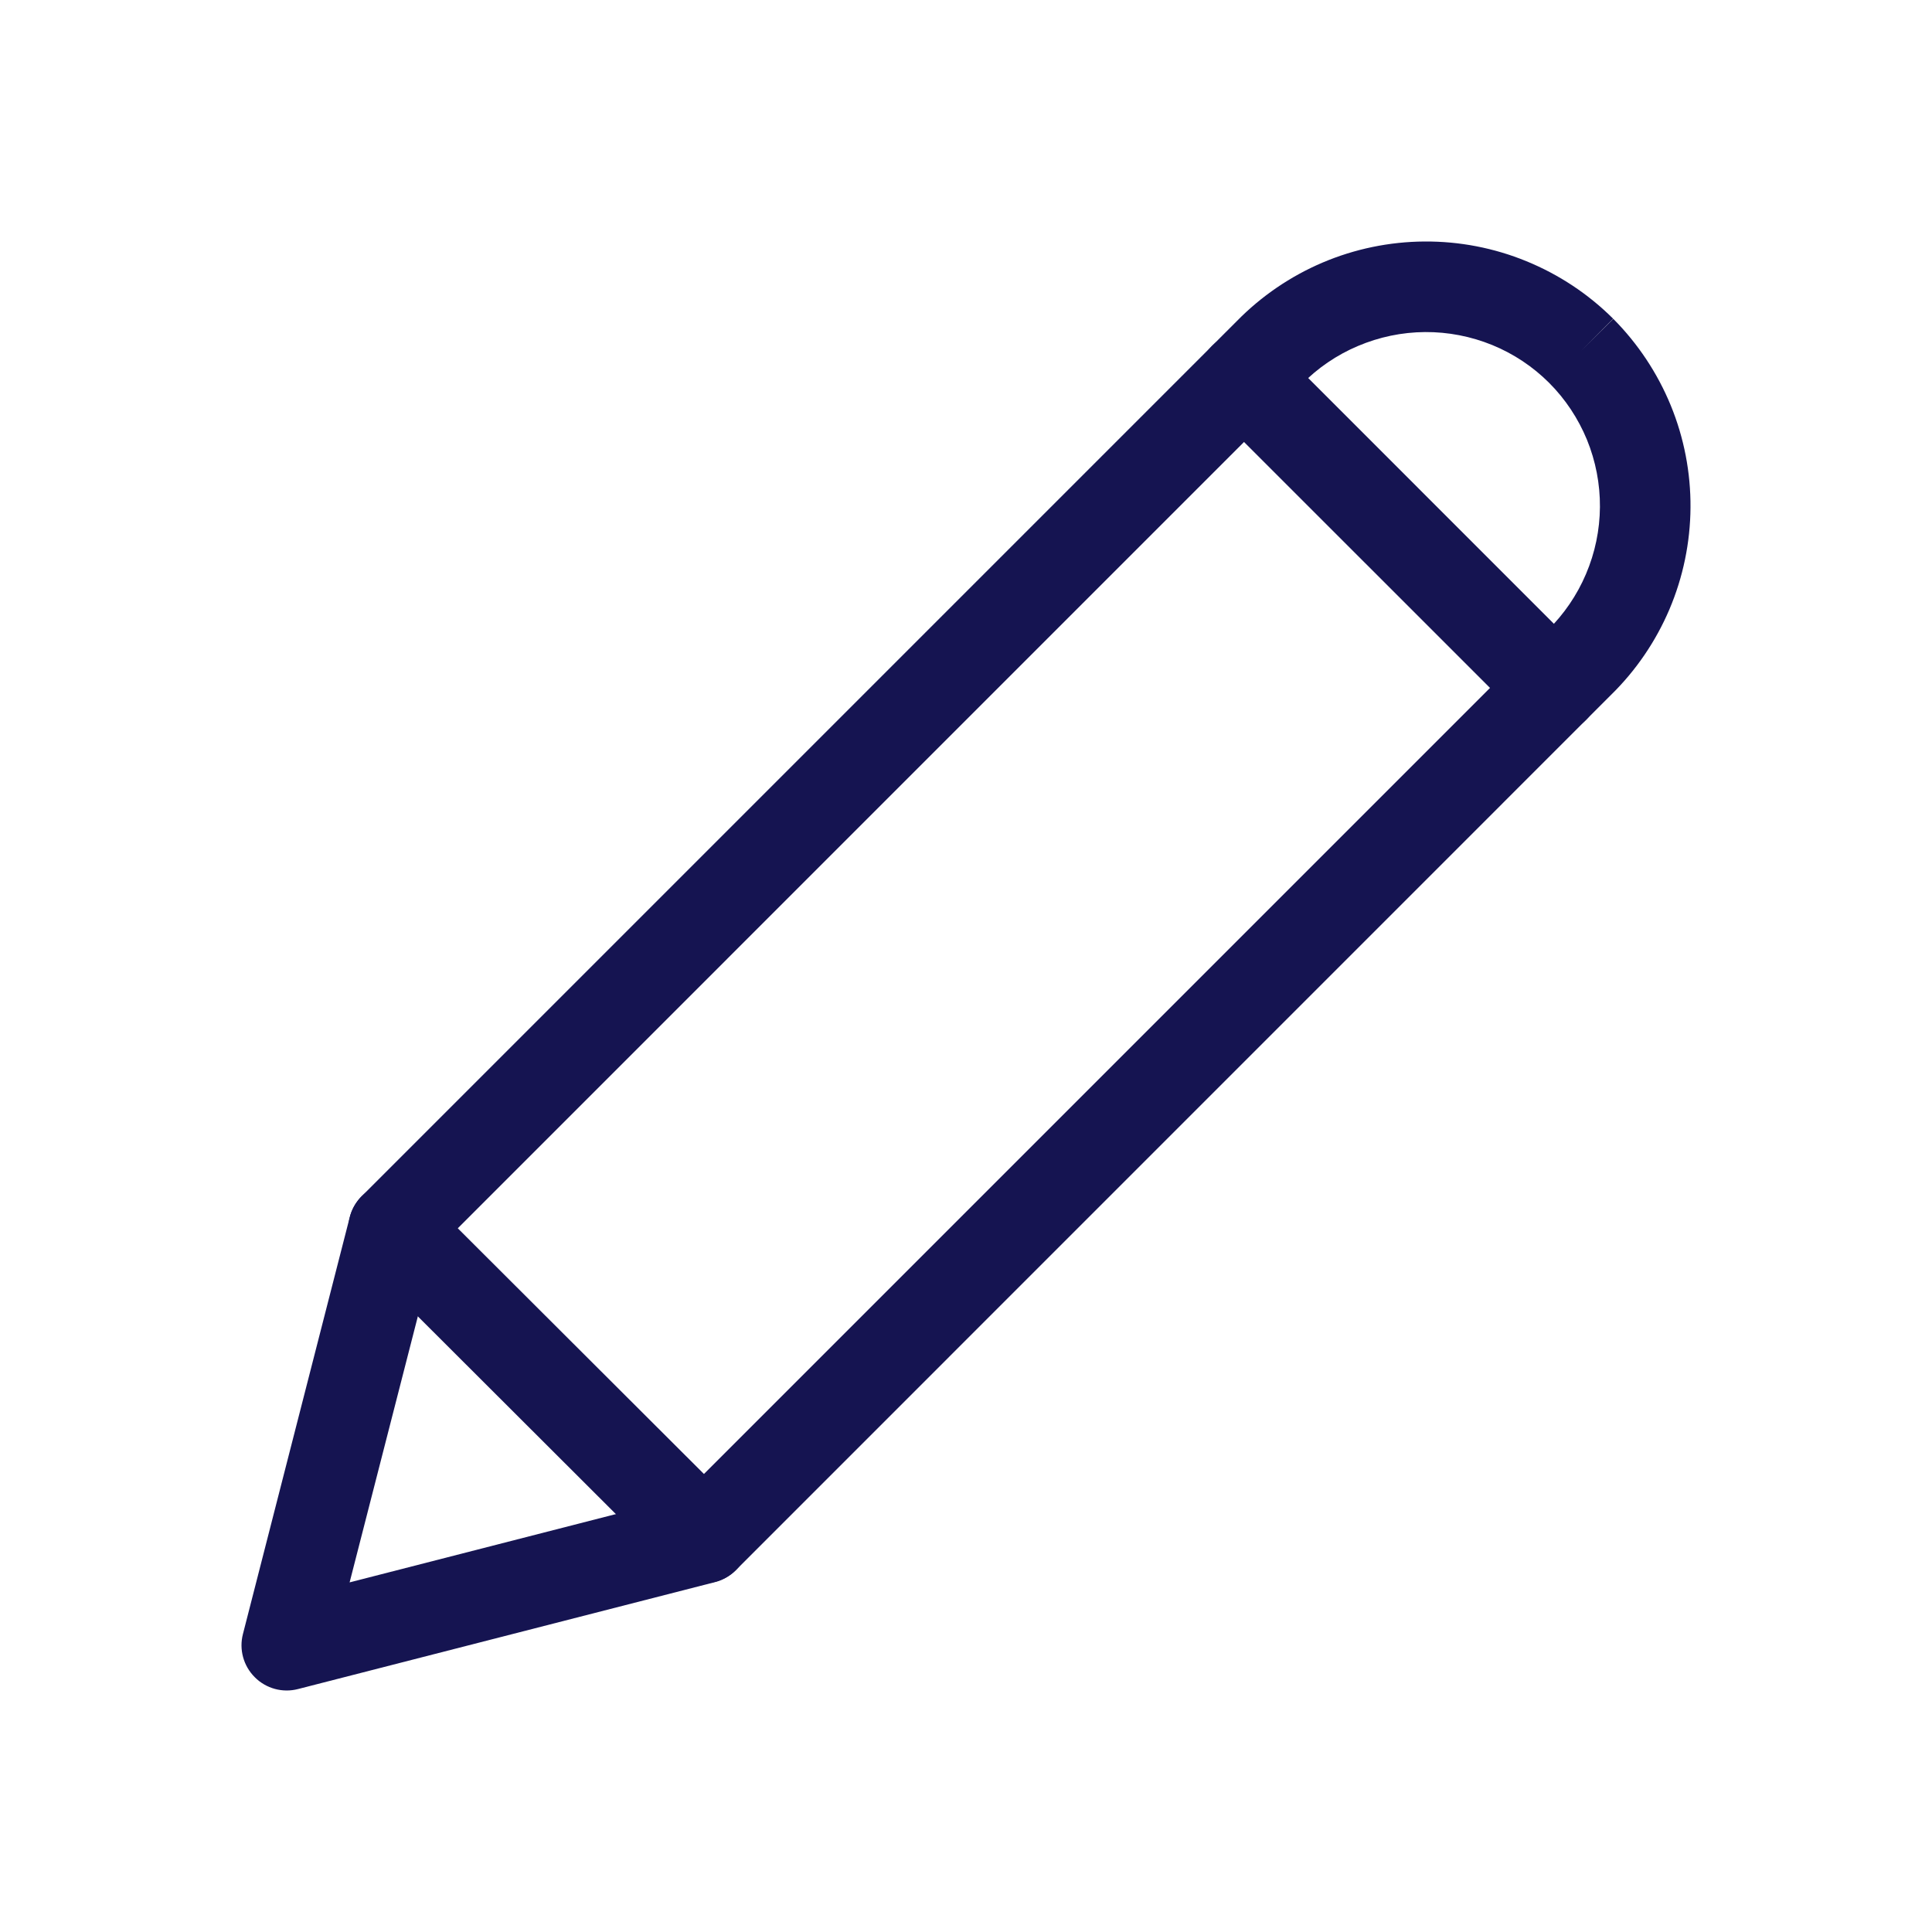
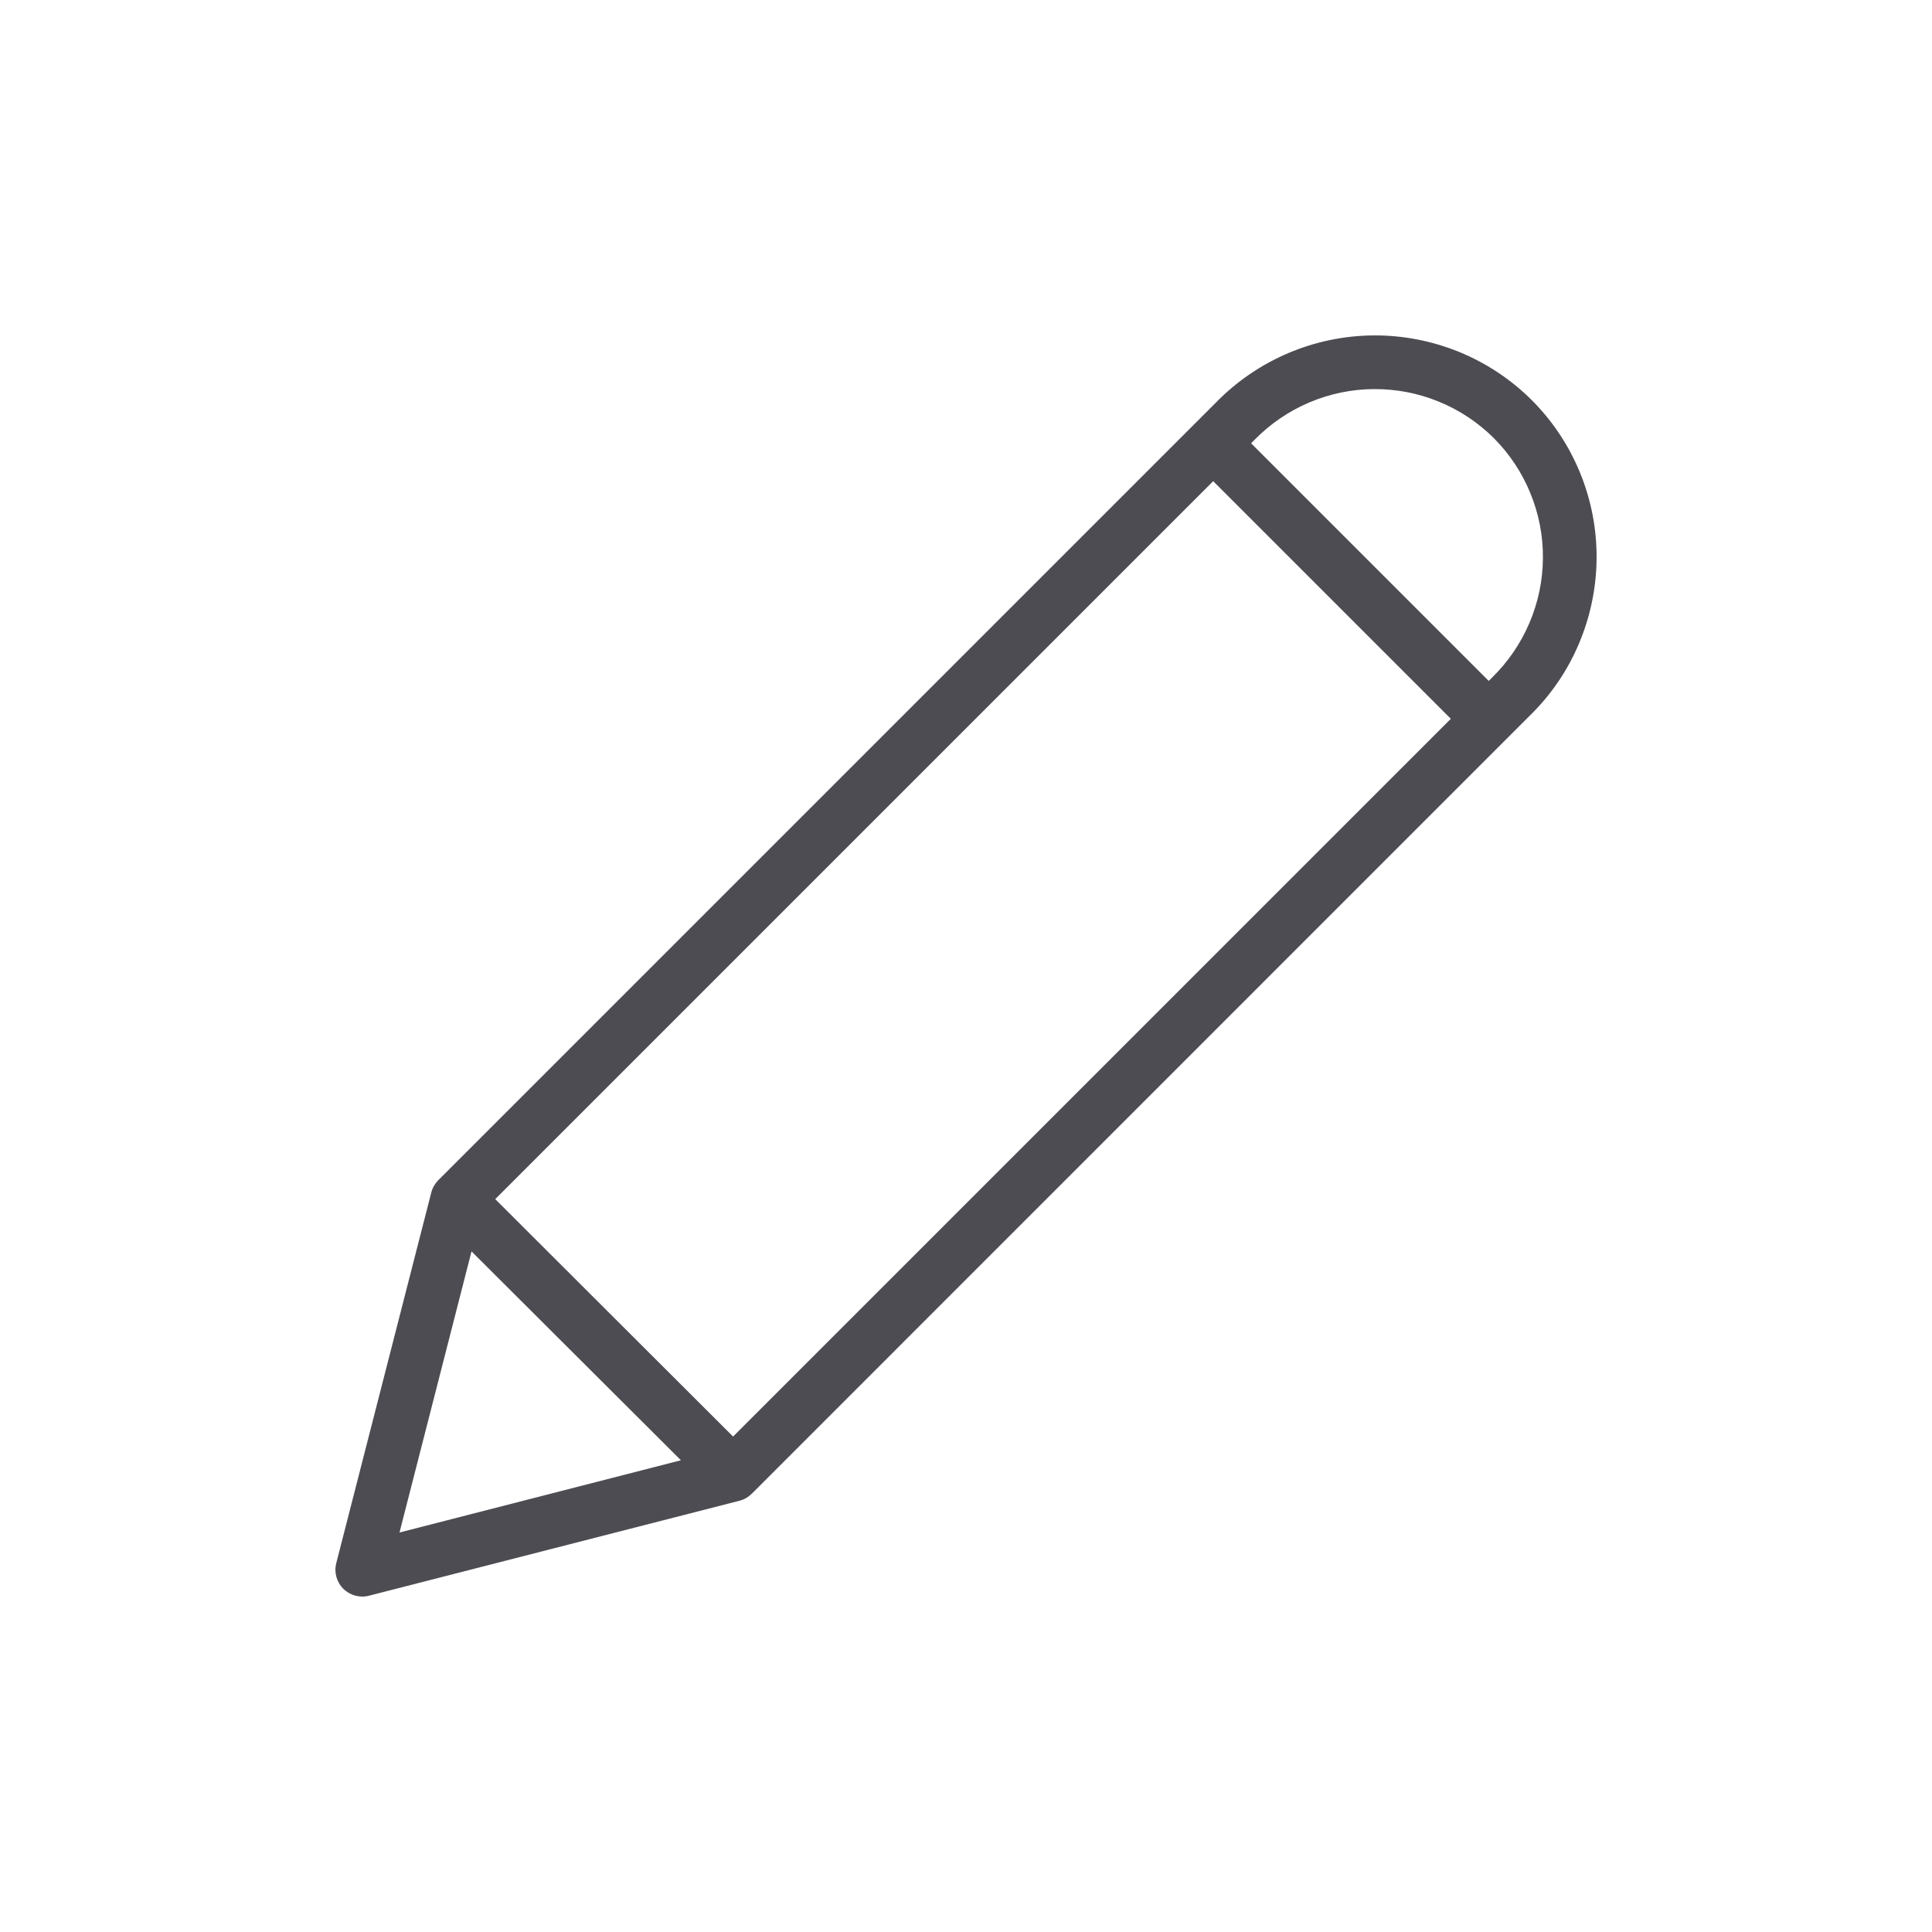
- <svg xmlns="http://www.w3.org/2000/svg" width="24" height="24" viewBox="0 0 24 24" fill="none">
-   <path fill-rule="evenodd" clip-rule="evenodd" d="M17.694 3C18.129 2.997 18.56 3.08 18.962 3.245C19.365 3.41 19.731 3.652 20.039 3.959L19.642 4.358L20.041 3.961C20.347 4.269 20.59 4.635 20.755 5.037C20.92 5.439 21.003 5.871 21 6.305C20.997 6.74 20.908 7.17 20.738 7.57C20.568 7.969 20.321 8.331 20.011 8.634L9.139 19.507C9.068 19.578 8.978 19.629 8.881 19.654L3.702 20.982C3.51 21.032 3.305 20.976 3.165 20.835C3.024 20.695 2.968 20.49 3.018 20.298L4.345 15.119C4.37 15.021 4.421 14.932 4.492 14.861L15.365 3.988C15.668 3.679 16.03 3.432 16.429 3.262C16.829 3.092 17.259 3.003 17.694 3ZM19.244 4.756C19.042 4.554 18.801 4.394 18.537 4.286C18.272 4.178 17.988 4.123 17.702 4.125C17.415 4.127 17.133 4.186 16.869 4.298C16.606 4.409 16.367 4.572 16.167 4.777L16.162 4.782L5.397 15.548L4.343 19.657L8.452 18.603L19.223 7.832C19.427 7.632 19.59 7.394 19.702 7.13C19.814 6.867 19.873 6.584 19.875 6.298C19.877 6.012 19.822 5.728 19.714 5.463C19.605 5.199 19.446 4.958 19.244 4.756Z" fill="#151451" />
-   <path fill-rule="evenodd" clip-rule="evenodd" d="M15.056 4.297C15.276 4.078 15.632 4.078 15.852 4.297L19.702 8.148C19.922 8.368 19.922 8.724 19.702 8.943C19.483 9.163 19.127 9.163 18.907 8.943L15.056 5.093C14.837 4.873 14.837 4.517 15.056 4.297Z" fill="#151451" />
-   <path fill-rule="evenodd" clip-rule="evenodd" d="M4.492 14.861C4.712 14.641 5.068 14.64 5.288 14.86L9.142 18.707C9.362 18.927 9.362 19.283 9.143 19.503C8.923 19.723 8.567 19.723 8.347 19.504L4.493 15.656C4.273 15.437 4.273 15.081 4.492 14.861Z" fill="#151451" />
+ <svg xmlns="http://www.w3.org/2000/svg" width="18" height="18" viewBox="0 0 18 18" fill="none">
+   <g id="NUA 2 / Element / Icon / Pencil">
+     <path id="Icon" fill-rule="evenodd" clip-rule="evenodd" d="M12.797 3.125C13.07 3.123 13.342 3.176 13.595 3.279C13.848 3.383 14.078 3.535 14.271 3.728L14.272 3.729C14.465 3.922 14.618 4.152 14.721 4.405C14.825 4.658 14.877 4.929 14.875 5.203C14.873 5.476 14.817 5.746 14.71 5.998C14.604 6.249 14.448 6.477 14.253 6.667L7.007 13.914L7.004 13.916C6.973 13.948 6.933 13.971 6.89 13.982L3.437 14.867C3.352 14.889 3.261 14.864 3.198 14.802C3.136 14.739 3.111 14.649 3.133 14.563L4.018 11.111C4.029 11.067 4.052 11.028 4.083 10.996L11.332 3.747C11.523 3.552 11.751 3.397 12.002 3.29C12.254 3.183 12.524 3.127 12.797 3.125ZM6.83 13.384L13.517 6.697L11.303 4.483L4.614 11.172L6.83 13.384ZM4.393 11.659L6.344 13.605L3.722 14.278L4.393 11.659ZM11.656 4.13L13.87 6.344L13.903 6.311C14.051 6.166 14.169 5.993 14.25 5.802C14.331 5.612 14.374 5.407 14.375 5.199C14.377 4.992 14.337 4.787 14.258 4.595C14.18 4.403 14.064 4.229 13.918 4.082C13.771 3.936 13.597 3.82 13.405 3.742C13.213 3.663 13.008 3.624 12.801 3.625C12.593 3.626 12.388 3.669 12.197 3.75C12.007 3.831 11.834 3.949 11.689 4.097L11.687 4.099L11.656 4.13Z" fill="#4C4C52" />
+   </g>
</svg>
